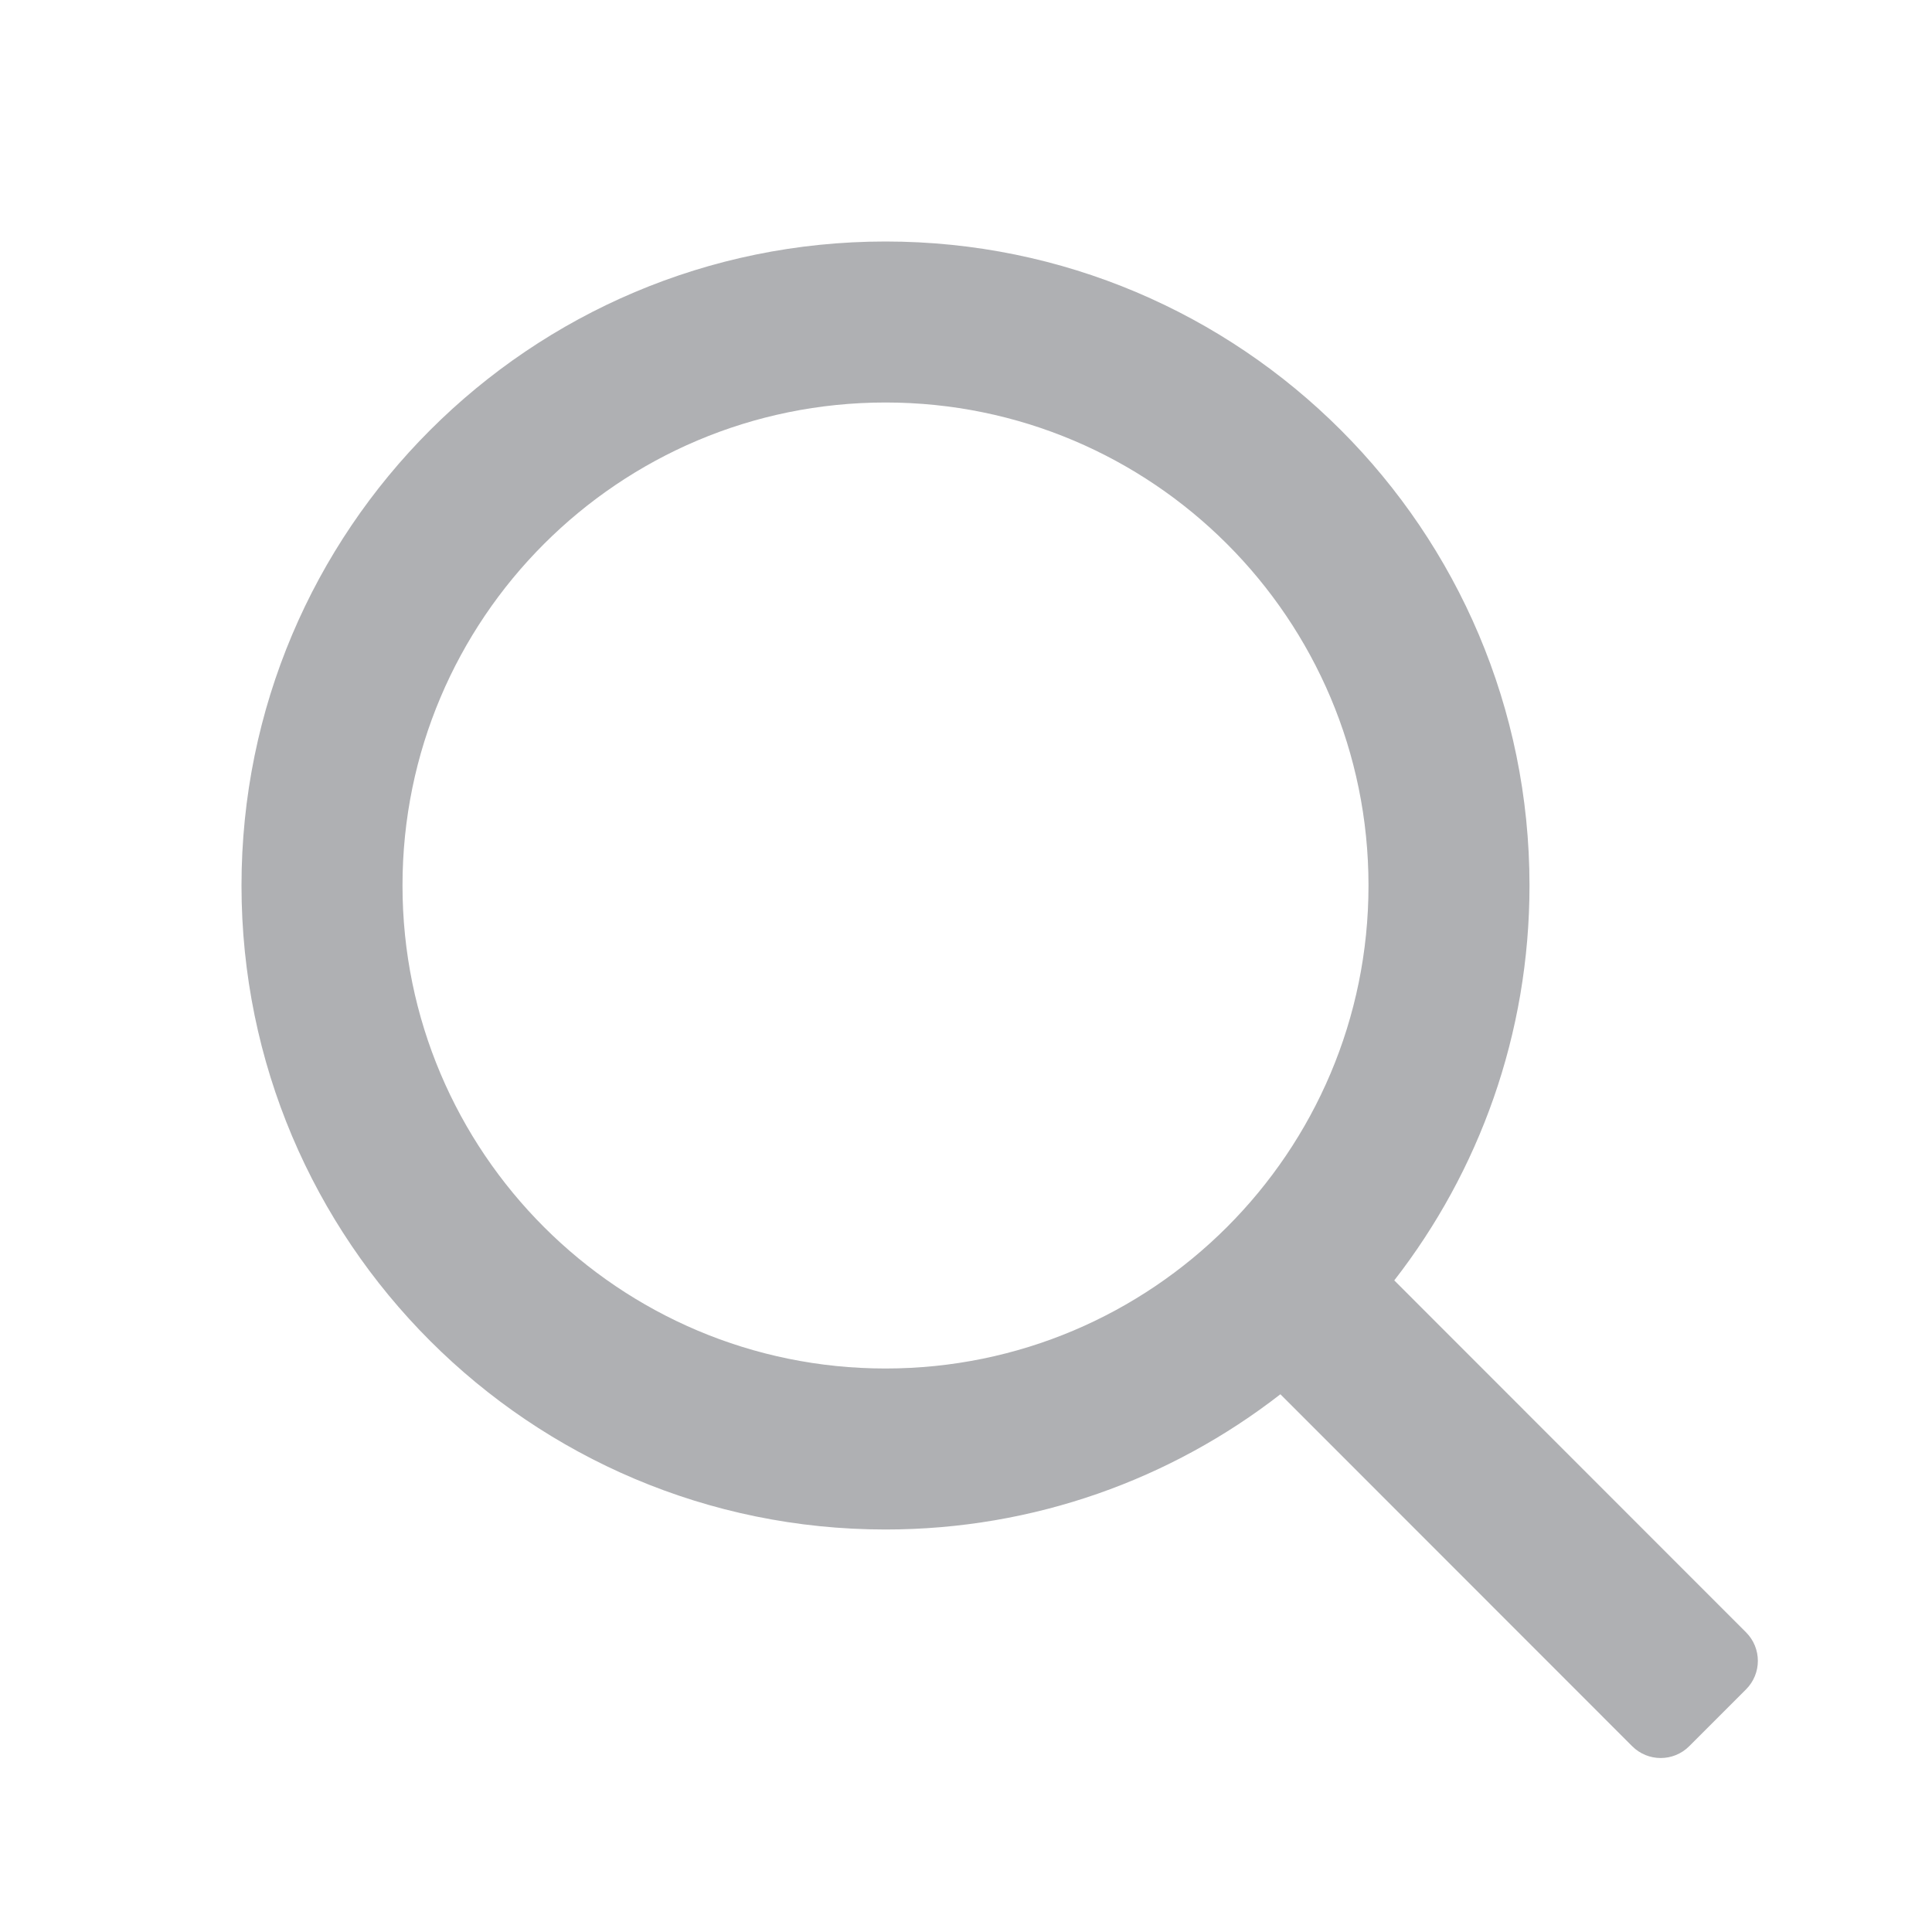
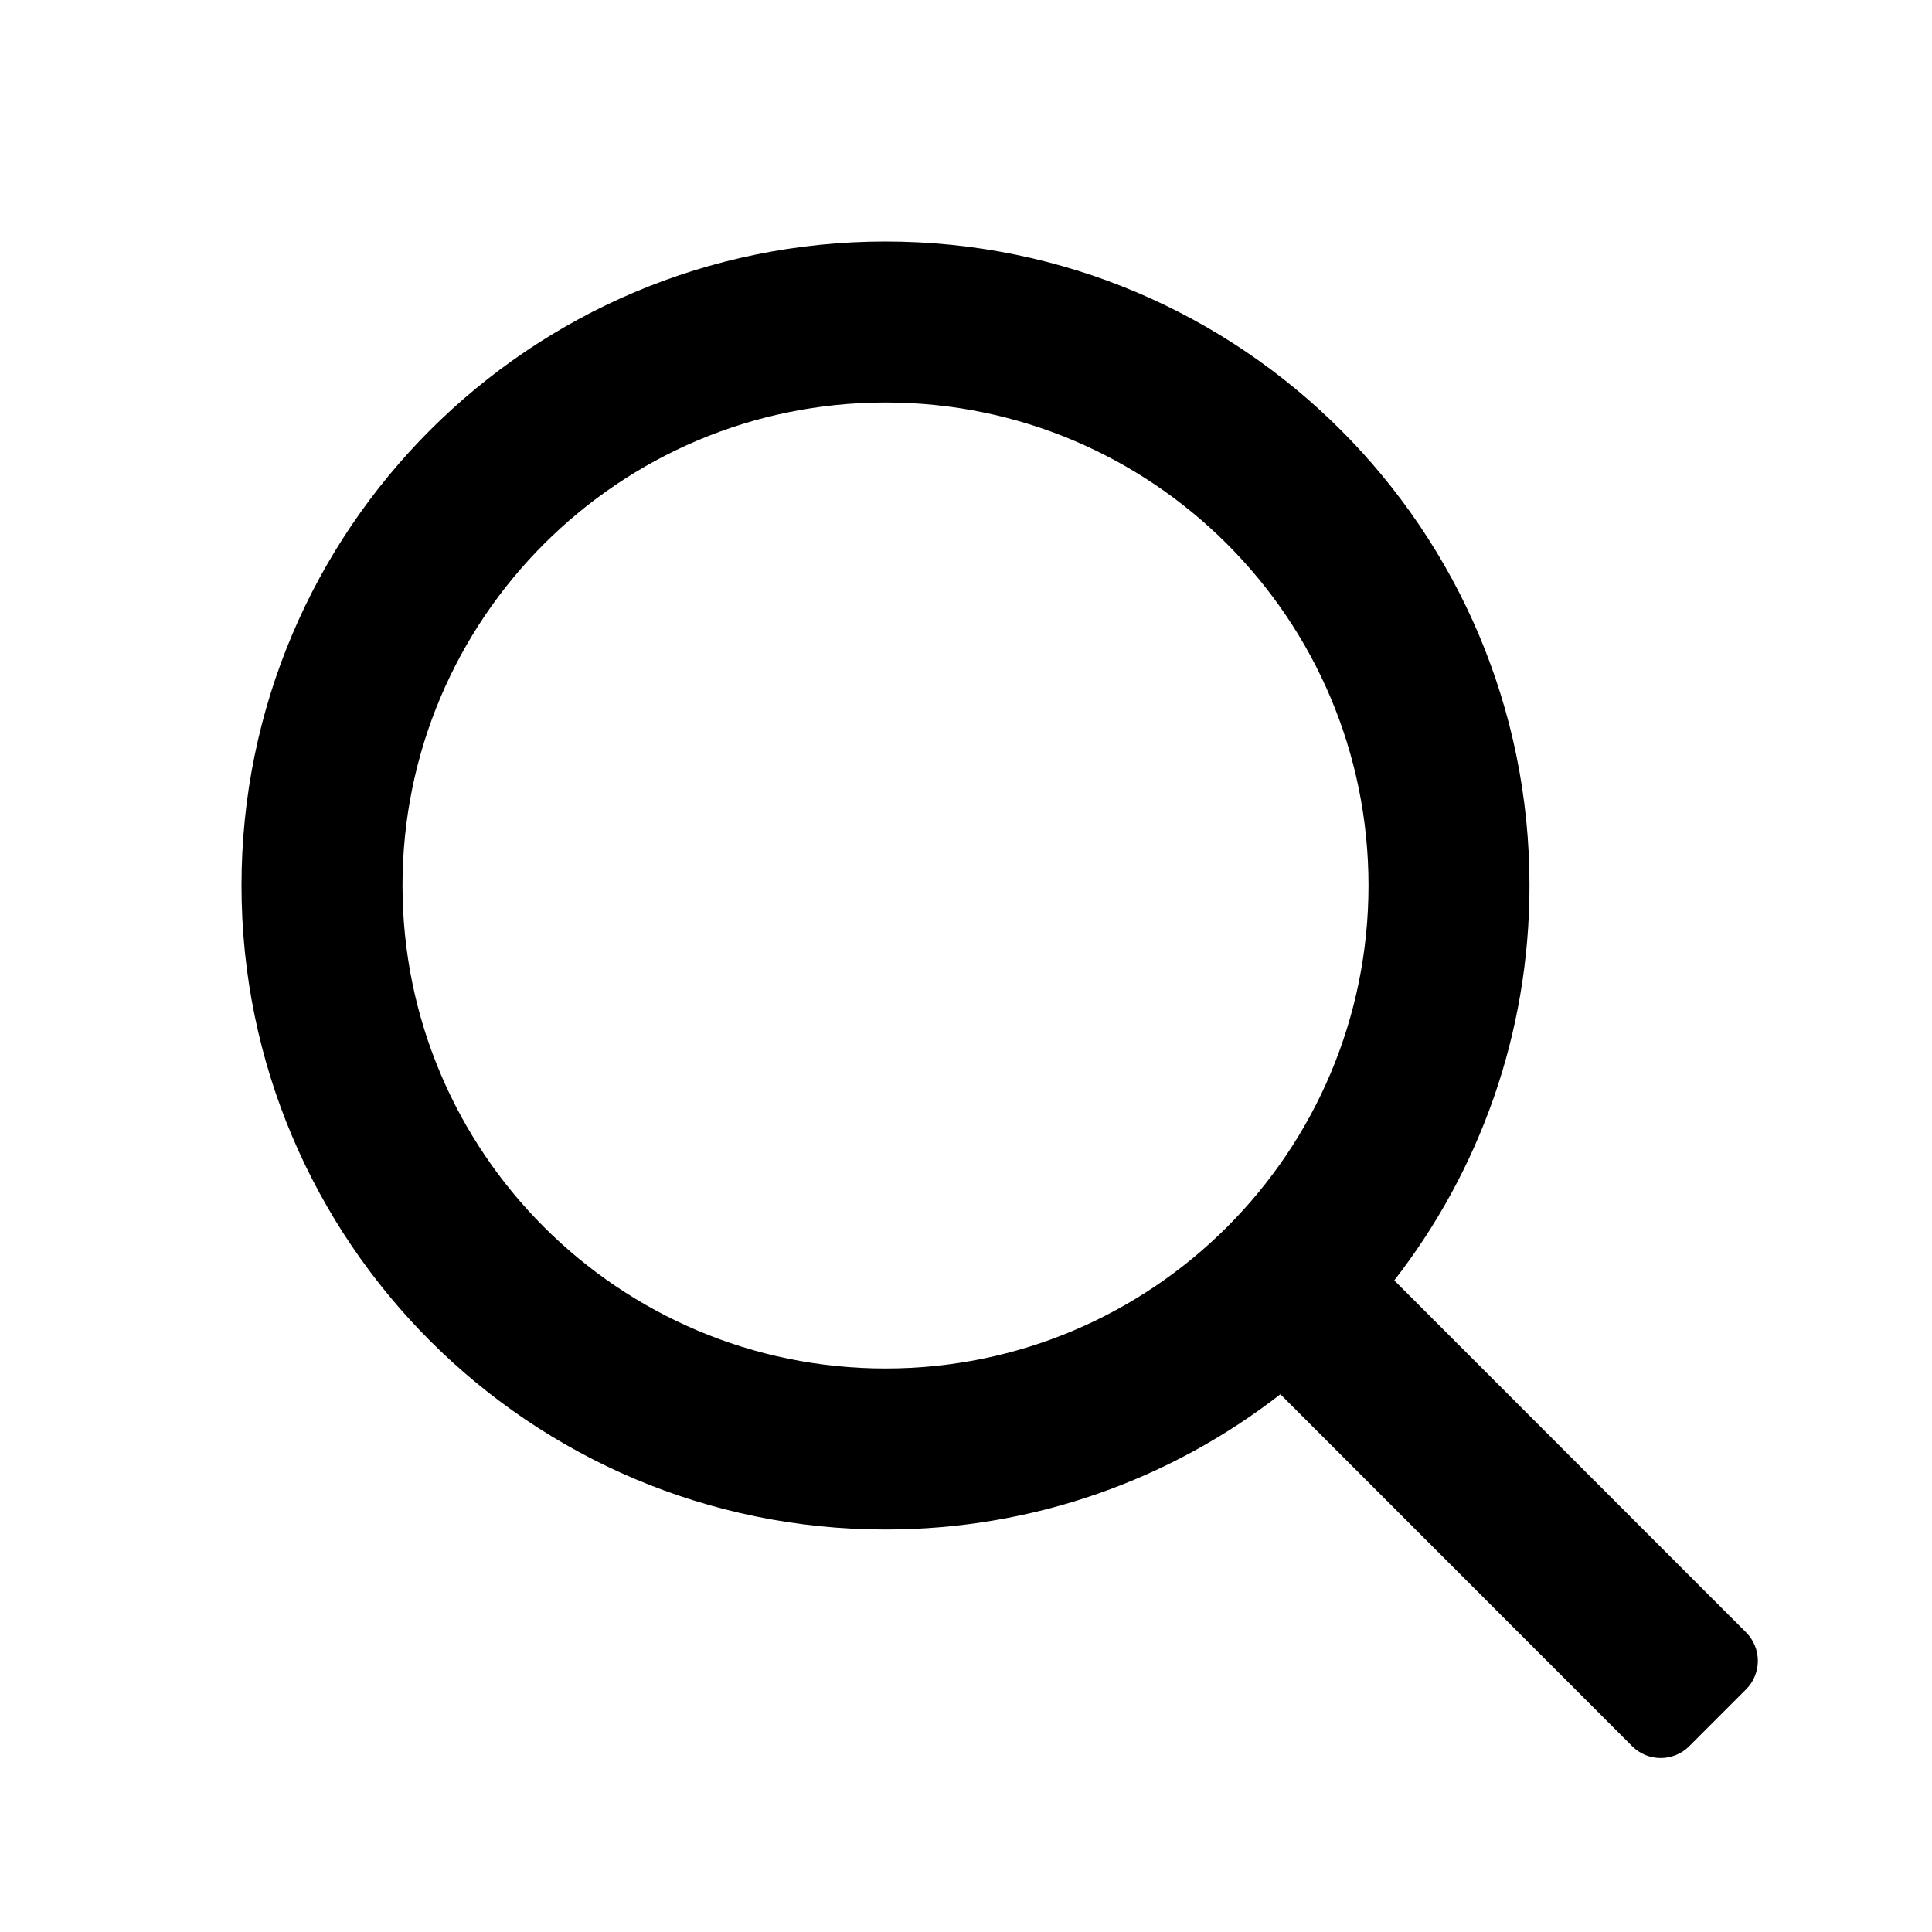
- <svg xmlns="http://www.w3.org/2000/svg" width="24" height="24" viewBox="0 0 48 48" fill="rgba(22, 24, 35, .34)">
+ <svg xmlns="http://www.w3.org/2000/svg" width="24" height="24" viewBox="0 0 48 48">
  <path fill-rule="evenodd" clip-rule="evenodd" d="M22 10C15.373 10 10 15.373 10 22C10 28.627 15.373 34 22 34C28.627 34 34 28.627 34 22C34 15.373 28.627 10 22 10ZM6 22C6 13.163 13.163 6 22 6C30.837 6 38 13.163 38 22C38 25.697 36.746 29.102 34.64 31.811L43.381 40.556C43.771 40.947 43.771 41.58 43.381 41.971L41.967 43.385C41.576 43.775 40.943 43.775 40.552 43.385L31.811 34.64C29.102 36.746 25.697 38 22 38C13.163 38 6 30.837 6 22Z" />
</svg>
